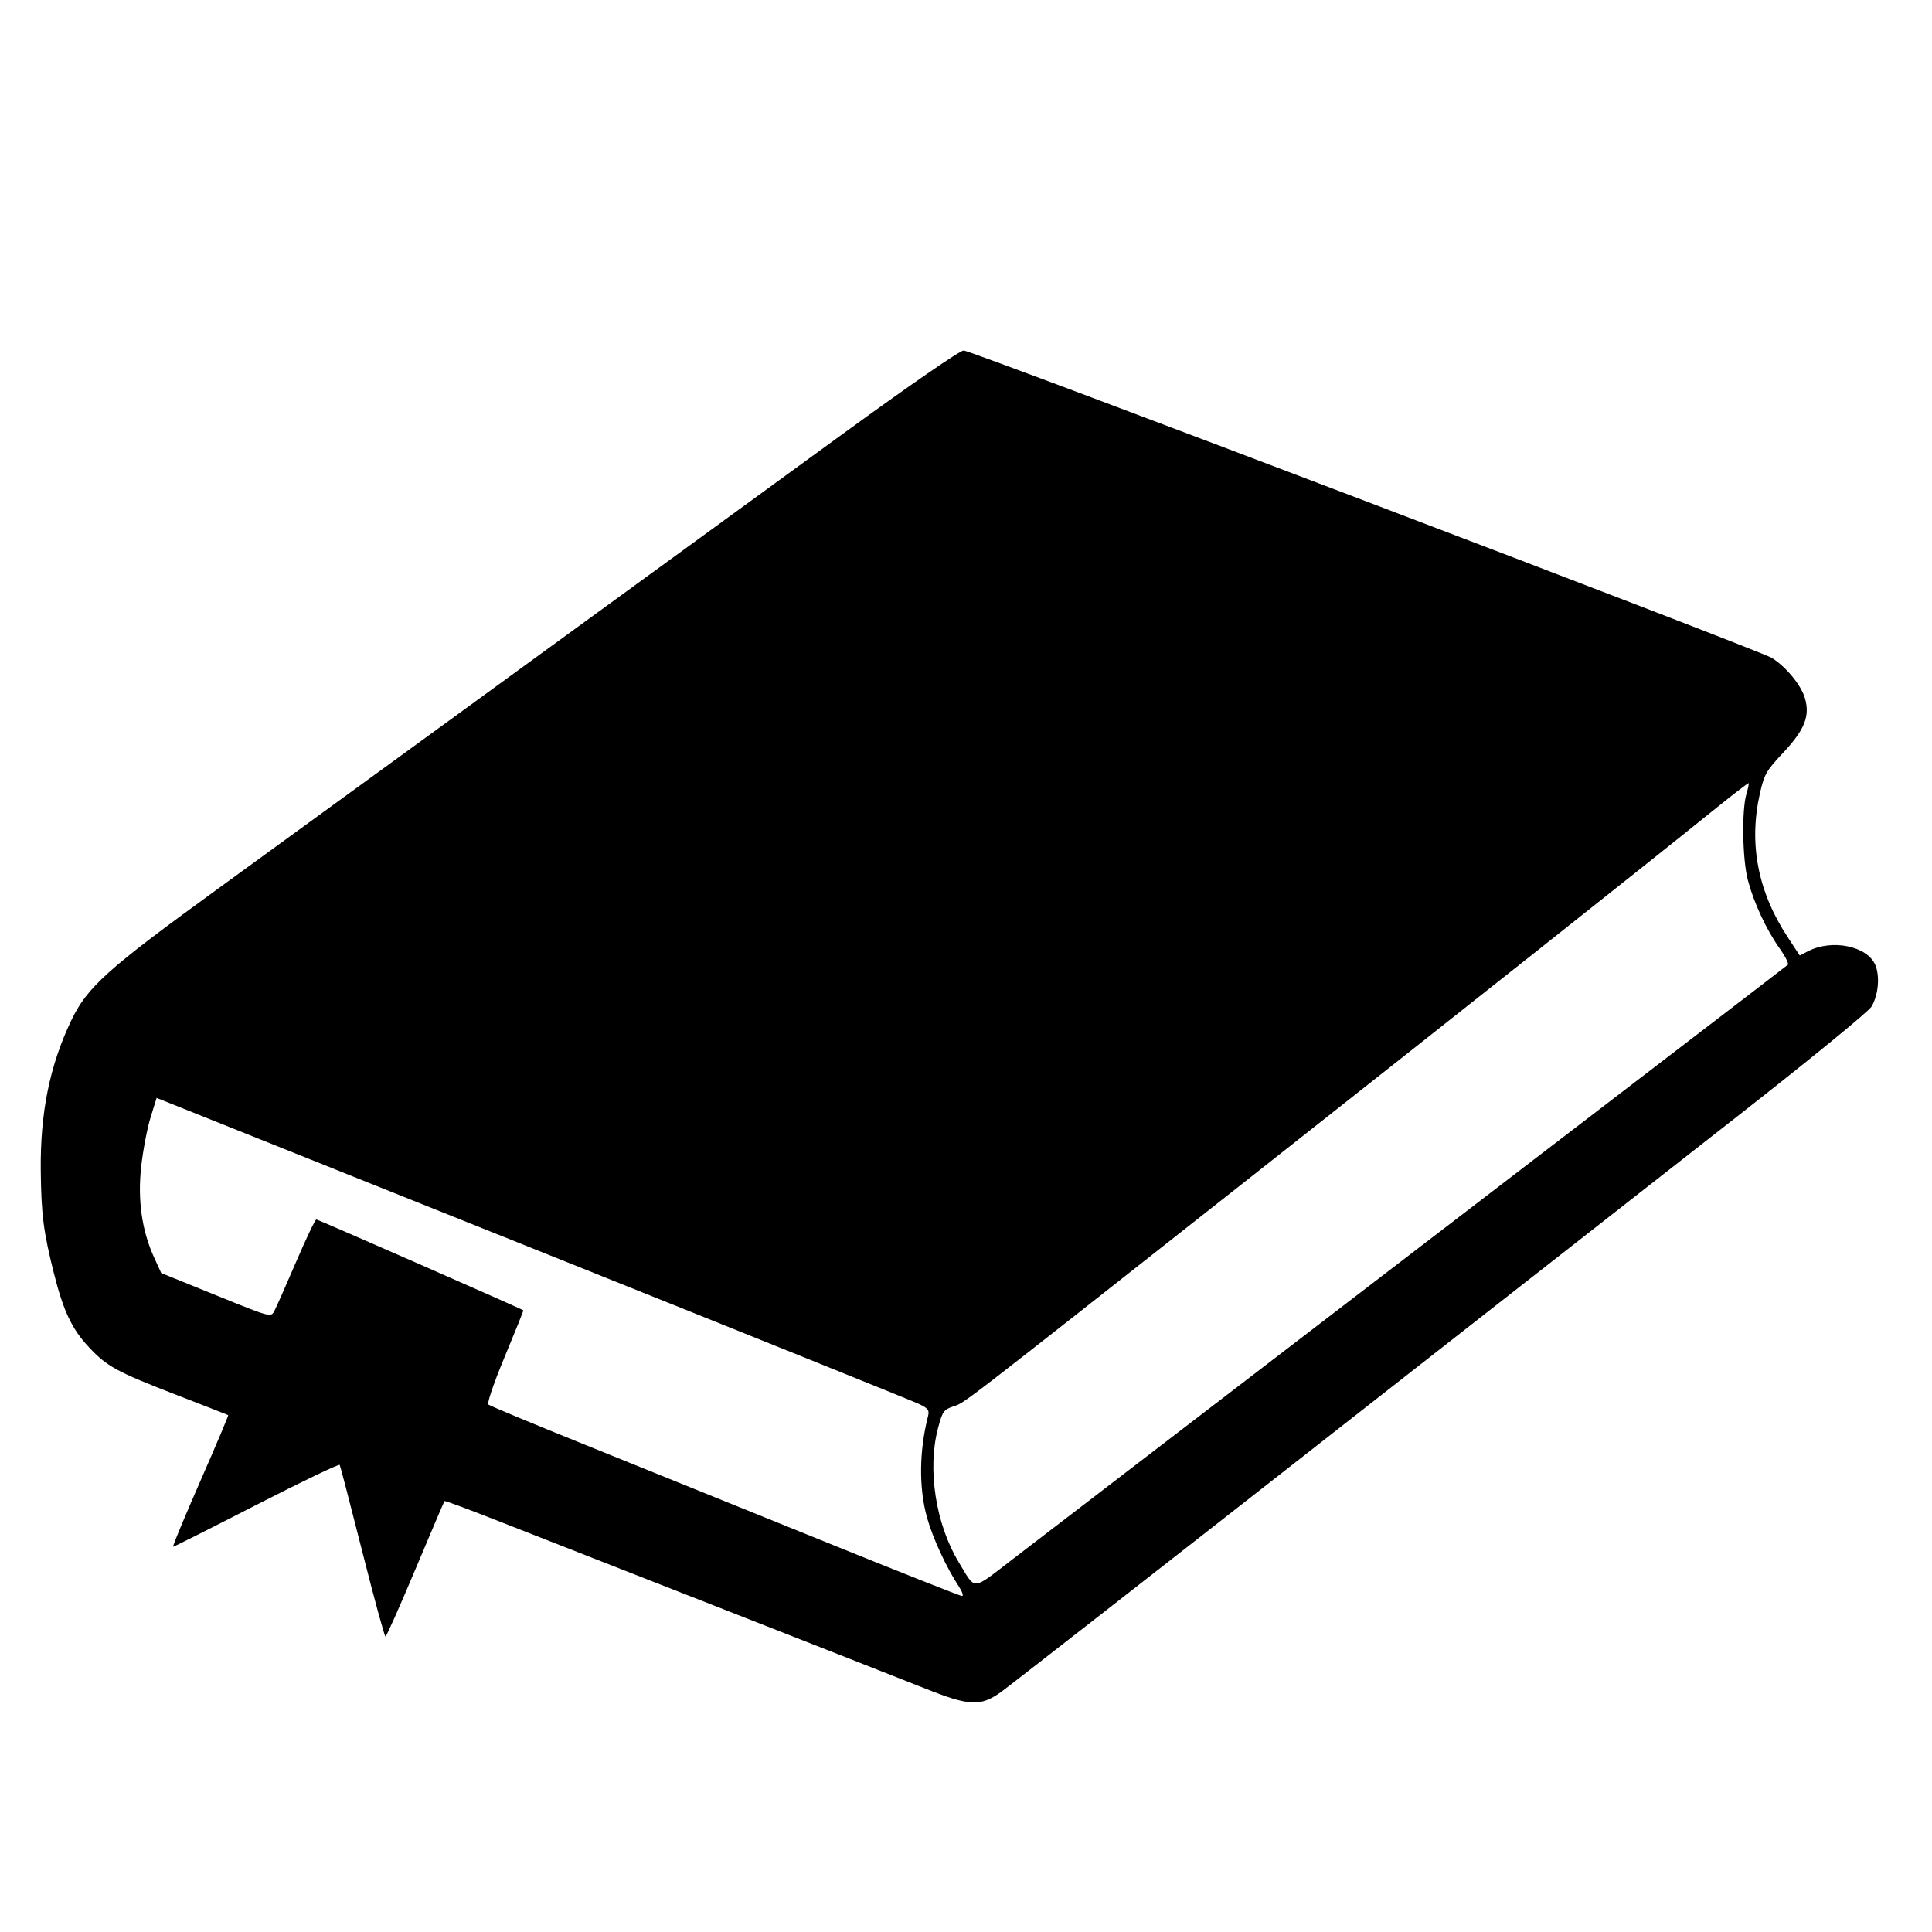
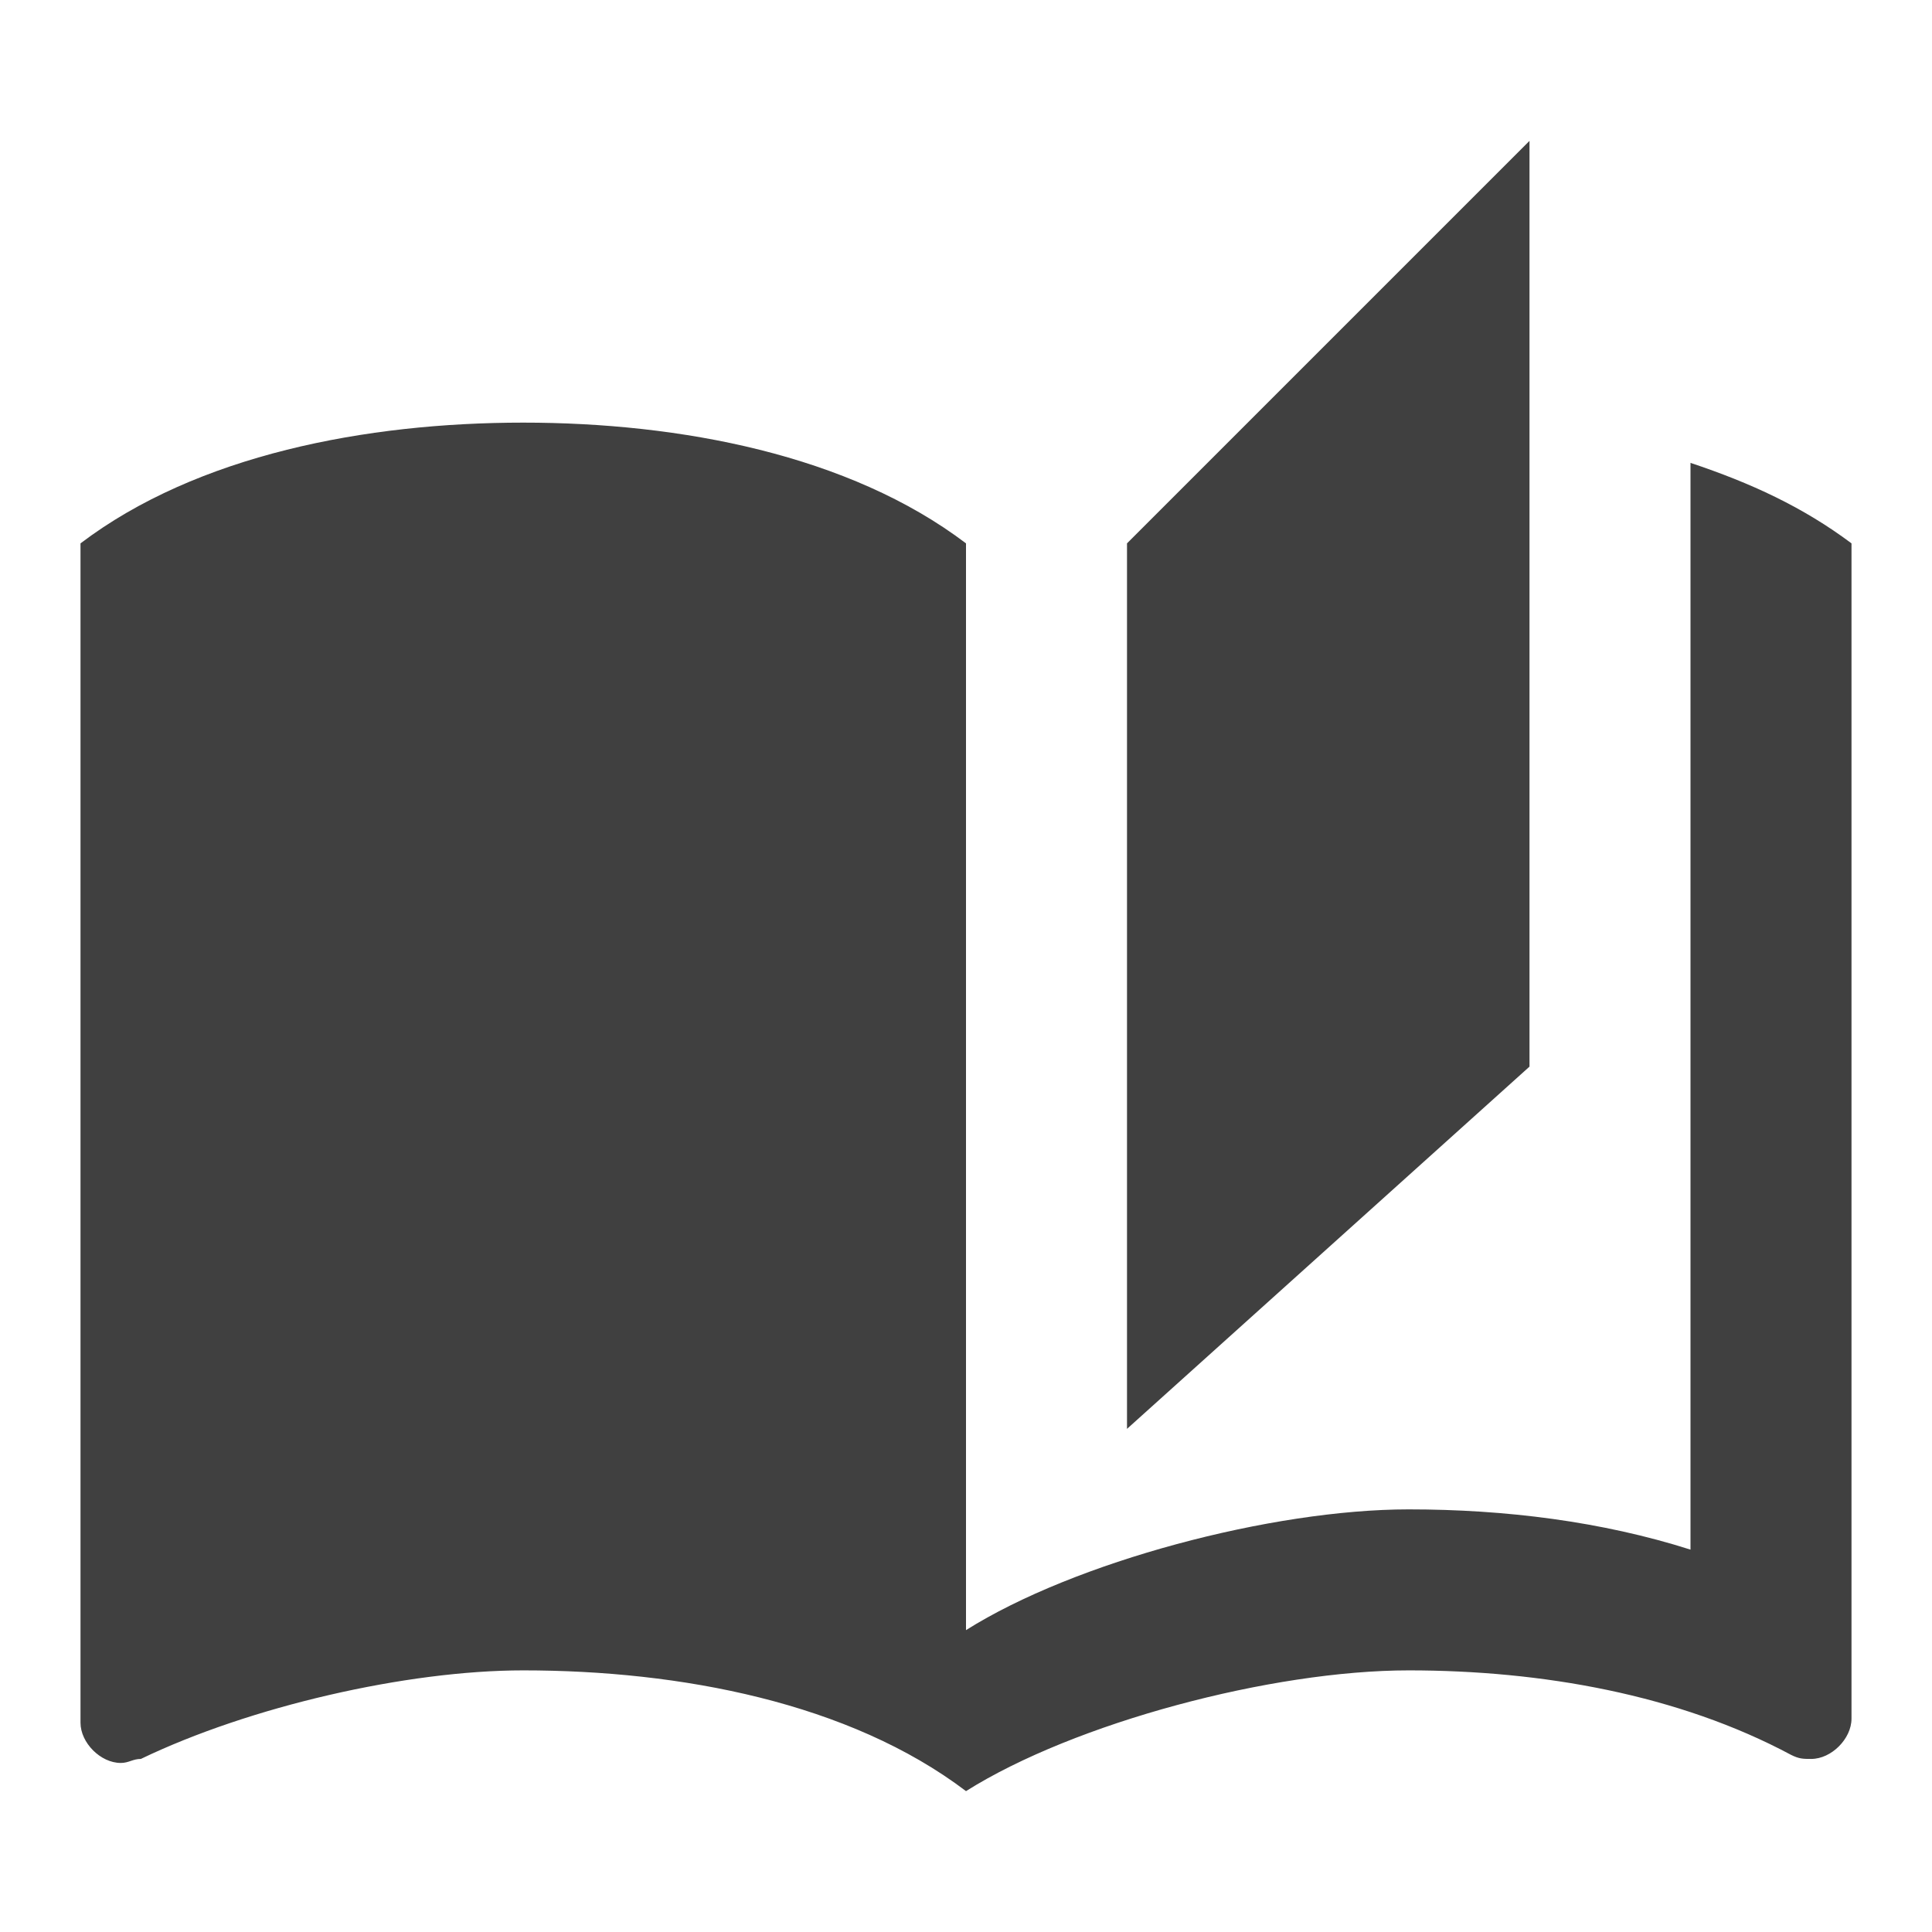
- <svg xmlns="http://www.w3.org/2000/svg" version="1.1" width="667" height="667">
-   <path d="M291.000 149.775 C 162.381 243.449,104.700 285.436,74.500 307.367 C 36.884 334.684,30.052 340.843,24.550 352.402 C 17.161 367.925,13.869 384.138,14.073 404.000 C 14.229 419.195,14.985 425.138,18.587 439.500 C 21.868 452.583,24.807 458.810,30.646 465.052 C 36.947 471.789,40.247 473.589,61.000 481.608 C 70.625 485.328,78.629 488.454,78.787 488.556 C 78.945 488.658,74.606 498.924,69.144 511.371 C 63.682 523.817,59.459 534.000,59.760 534.000 C 60.061 534.000,73.035 527.473,88.592 519.496 C 104.149 511.519,117.061 505.332,117.286 505.746 C 117.510 506.161,121.025 519.660,125.097 535.745 C 129.169 551.830,132.761 564.993,133.080 564.995 C 133.399 564.998,138.054 554.538,143.426 541.750 C 148.797 528.962,153.313 518.373,153.462 518.218 C 153.610 518.062,161.104 520.825,170.116 524.358 C 179.127 527.890,213.500 541.361,246.500 554.293 C 279.500 567.225,312.350 580.135,319.500 582.983 C 334.589 588.992,338.446 589.185,345.406 584.279 C 347.700 582.663,395.208 545.601,450.980 501.920 C 506.752 458.239,573.086 406.300,598.390 386.500 C 624.509 366.063,645.148 349.203,646.133 347.500 C 648.498 343.413,649.068 337.067,647.422 333.152 C 644.671 326.610,632.494 324.107,624.225 328.384 L 621.342 329.875 617.184 323.550 C 606.843 307.822,603.652 291.219,607.618 273.783 C 609.084 267.334,609.824 266.044,615.541 259.956 C 623.072 251.938,624.967 247.170,623.100 240.938 C 621.749 236.429,616.488 230.074,611.653 227.111 C 607.227 224.399,335.398 120.999,332.704 121.003 C 331.402 121.005,314.335 132.780,291.000 149.775 M602.944 274.066 C 601.265 279.704,601.545 296.728,603.434 303.872 C 605.518 311.758,609.824 320.994,614.448 327.498 C 616.380 330.216,617.632 332.726,617.231 333.076 C 616.829 333.427,599.850 346.462,579.500 362.044 C 559.150 377.626,529.225 400.560,513.000 413.009 C 475.511 441.772,366.568 525.308,349.648 538.263 C 335.184 549.339,337.017 549.234,330.999 539.335 C 323.058 526.273,320.099 507.231,323.820 493.139 C 325.373 487.260,325.775 486.685,329.130 485.548 C 333.217 484.163,329.395 487.109,429.000 408.585 C 505.400 348.355,569.528 297.521,590.972 280.190 C 597.831 274.646,603.561 270.228,603.705 270.371 C 603.848 270.515,603.506 272.178,602.944 274.066 M188.500 432.843 C 257.250 460.374,315.189 483.709,317.254 484.700 C 320.495 486.254,320.920 486.841,320.372 489.000 C 317.326 500.991,317.199 513.649,320.023 523.841 C 321.986 530.925,326.685 541.106,331.057 547.750 C 332.234 549.538,332.710 551.000,332.115 551.000 C 331.520 551.000,309.538 542.290,283.266 531.645 C 256.995 521.000,220.650 506.308,202.500 498.996 C 184.350 491.683,169.096 485.341,168.602 484.902 C 168.090 484.447,170.534 477.305,174.279 468.312 C 177.896 459.627,180.775 452.457,180.677 452.378 C 179.999 451.827,109.777 421.001,109.213 421.007 C 108.821 421.010,105.655 427.648,102.178 435.757 C 98.701 443.865,95.326 451.478,94.678 452.674 C 93.508 454.833,93.372 454.796,74.582 447.178 L 55.664 439.508 53.244 434.222 C 48.959 424.862,47.455 414.249,48.763 402.605 C 49.387 397.047,50.835 389.475,51.981 385.777 L 54.064 379.054 58.782 380.921 C 61.377 381.948,119.750 405.313,188.500 432.843 " stroke="none" fill="black" fill-rule="evenodd" />
+ <svg xmlns="http://www.w3.org/2000/svg" width="48" height="48" viewBox="0 0 48 48" fill="none">
+   <path d="M38 3.5L28 13.5V35.5L38 26.5V3.5ZM2 13.5V42.8C2 43.3 2.5 43.8 3 43.8C3.2 43.8 3.3 43.7 3.5 43.7C6.2 42.4 10.1 41.5 13 41.5C16.9 41.5 21.1 42.3 24 44.5V13.5C21.1 11.3 16.9 10.5 13 10.5C9.1 10.5 4.9 11.3 2 13.5ZM46 13.5C44.8 12.6 43.5 12 42 11.5V38.5C39.8 37.8 37.4 37.5 35 37.5C31.6 37.5 26.7 38.8 24 40.5V44.5C26.7 42.8 31.6 41.5 35 41.5C38.3 41.5 41.7 42.1 44.5 43.6C44.7 43.7 44.8 43.7 45 43.7C45.5 43.7 46 43.2 46 42.7V13.5Z" fill="#404040" />
</svg>
